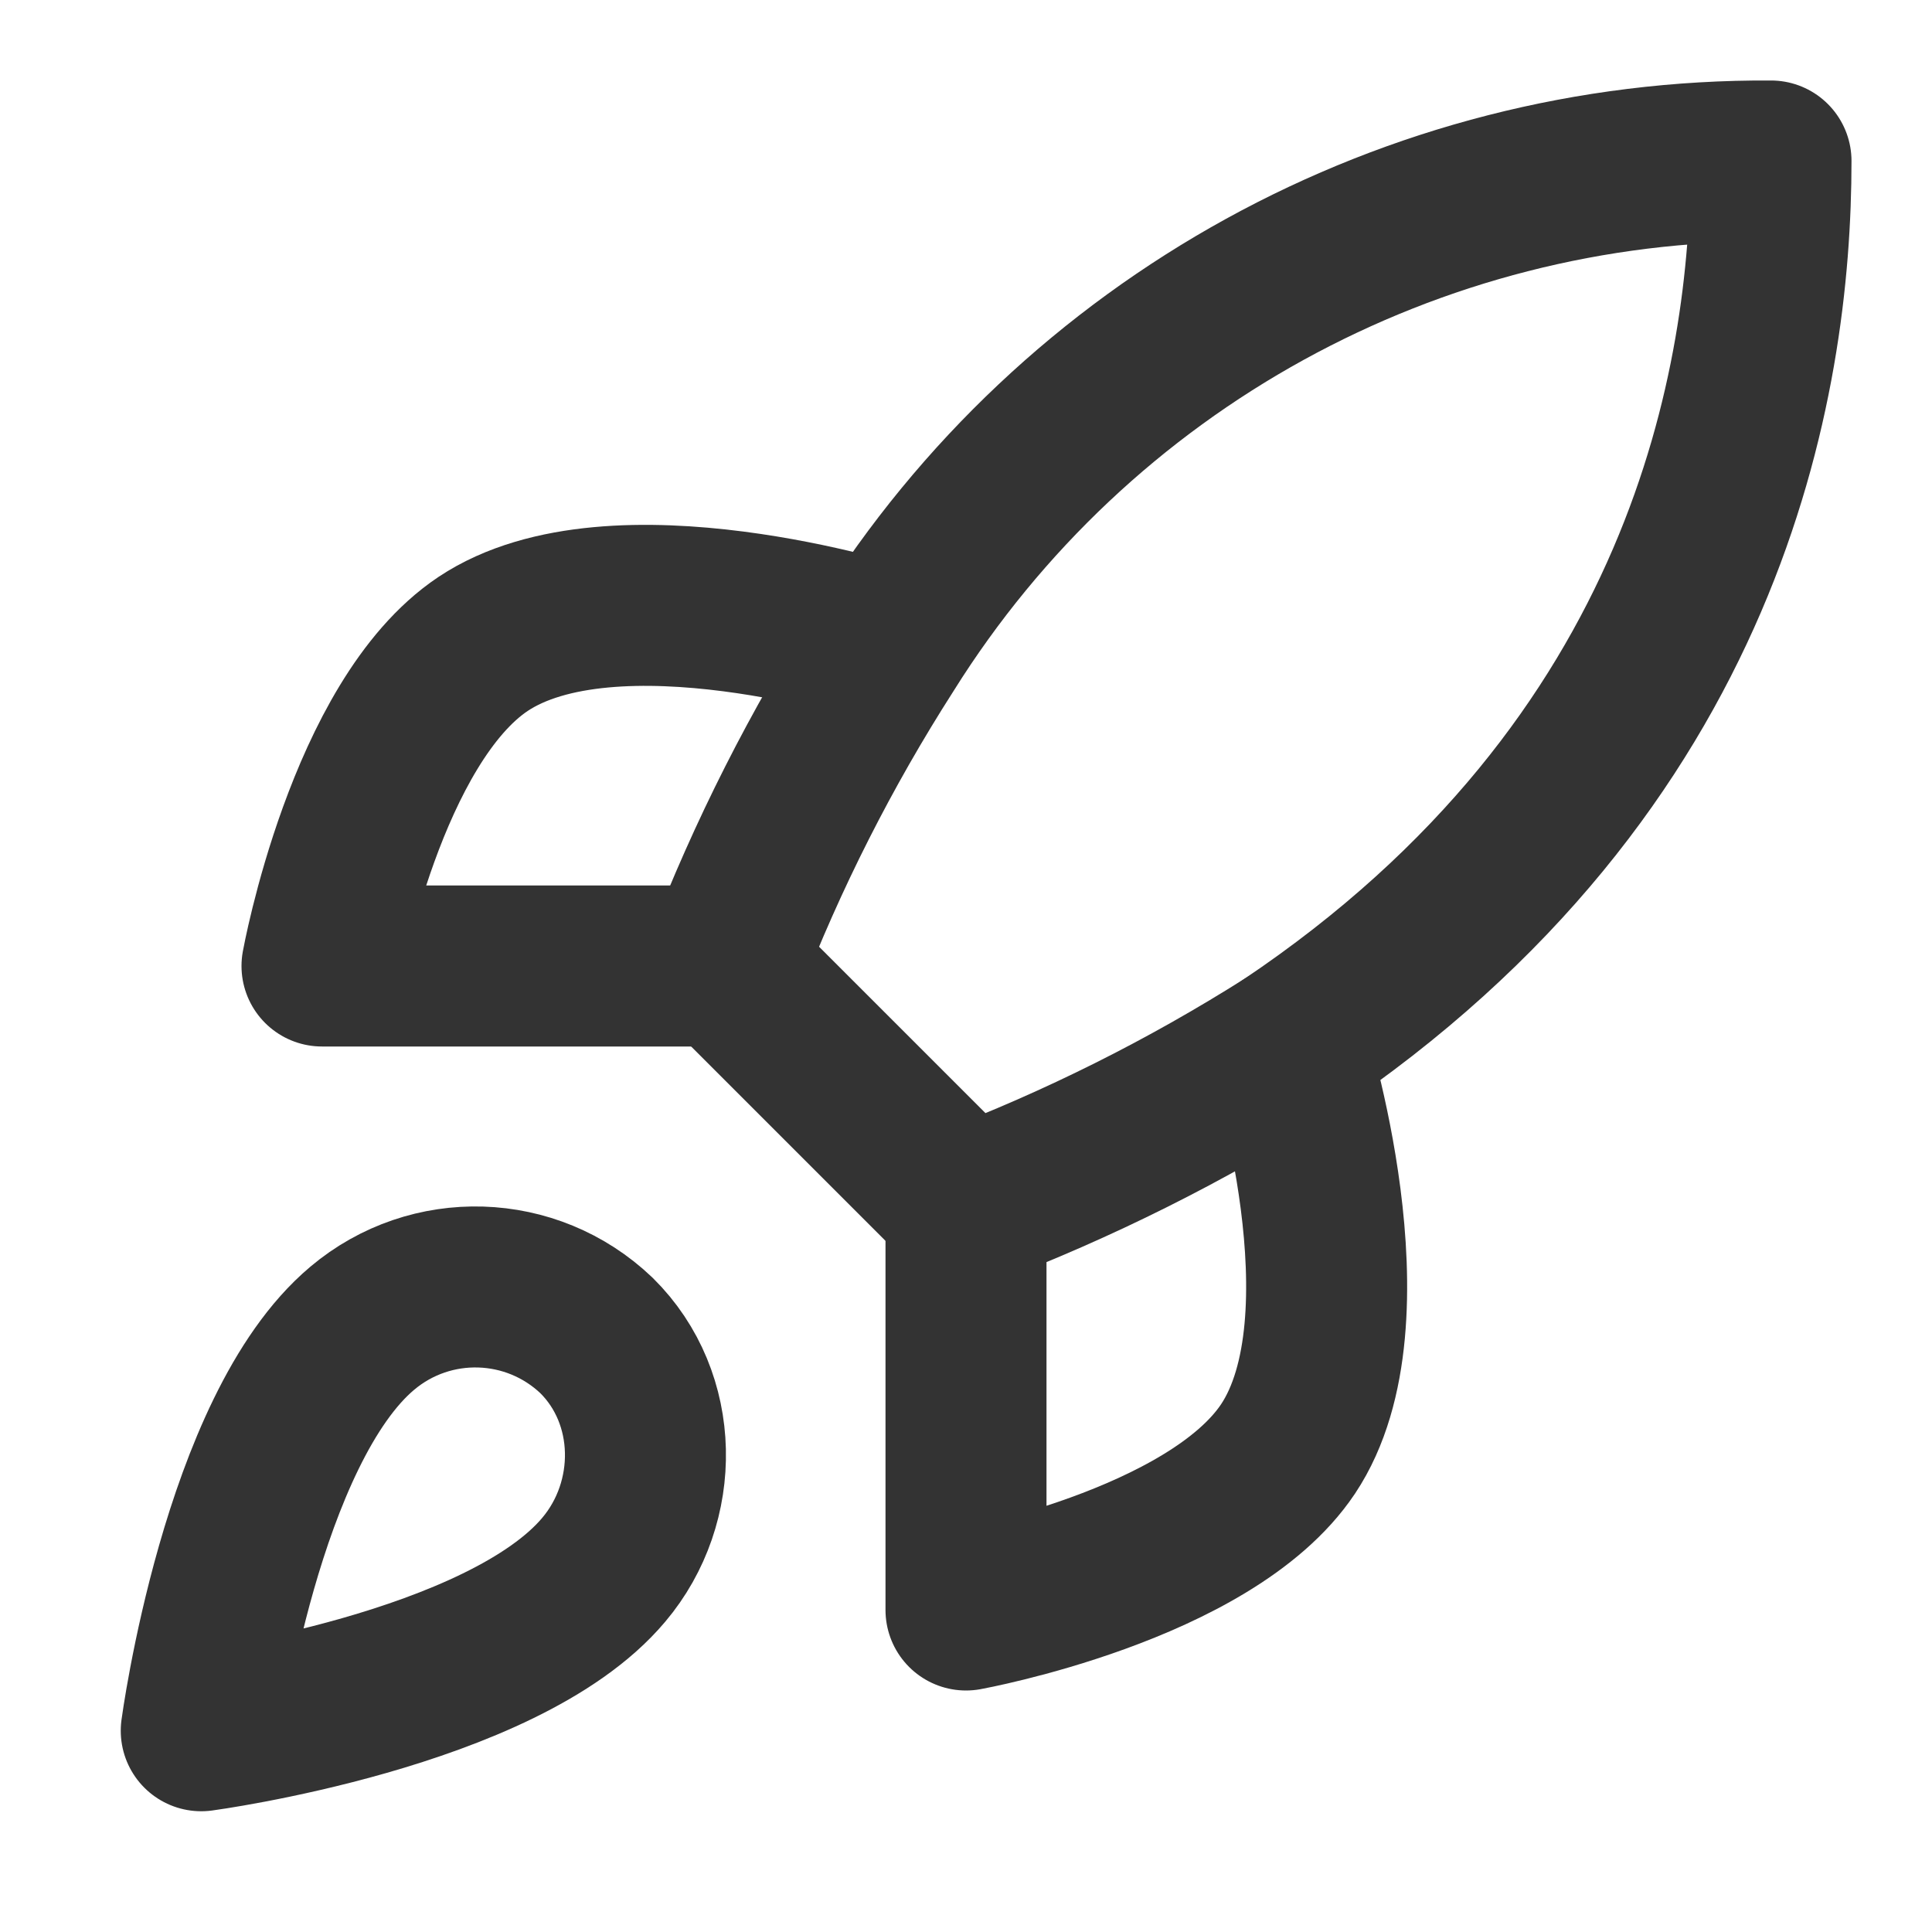
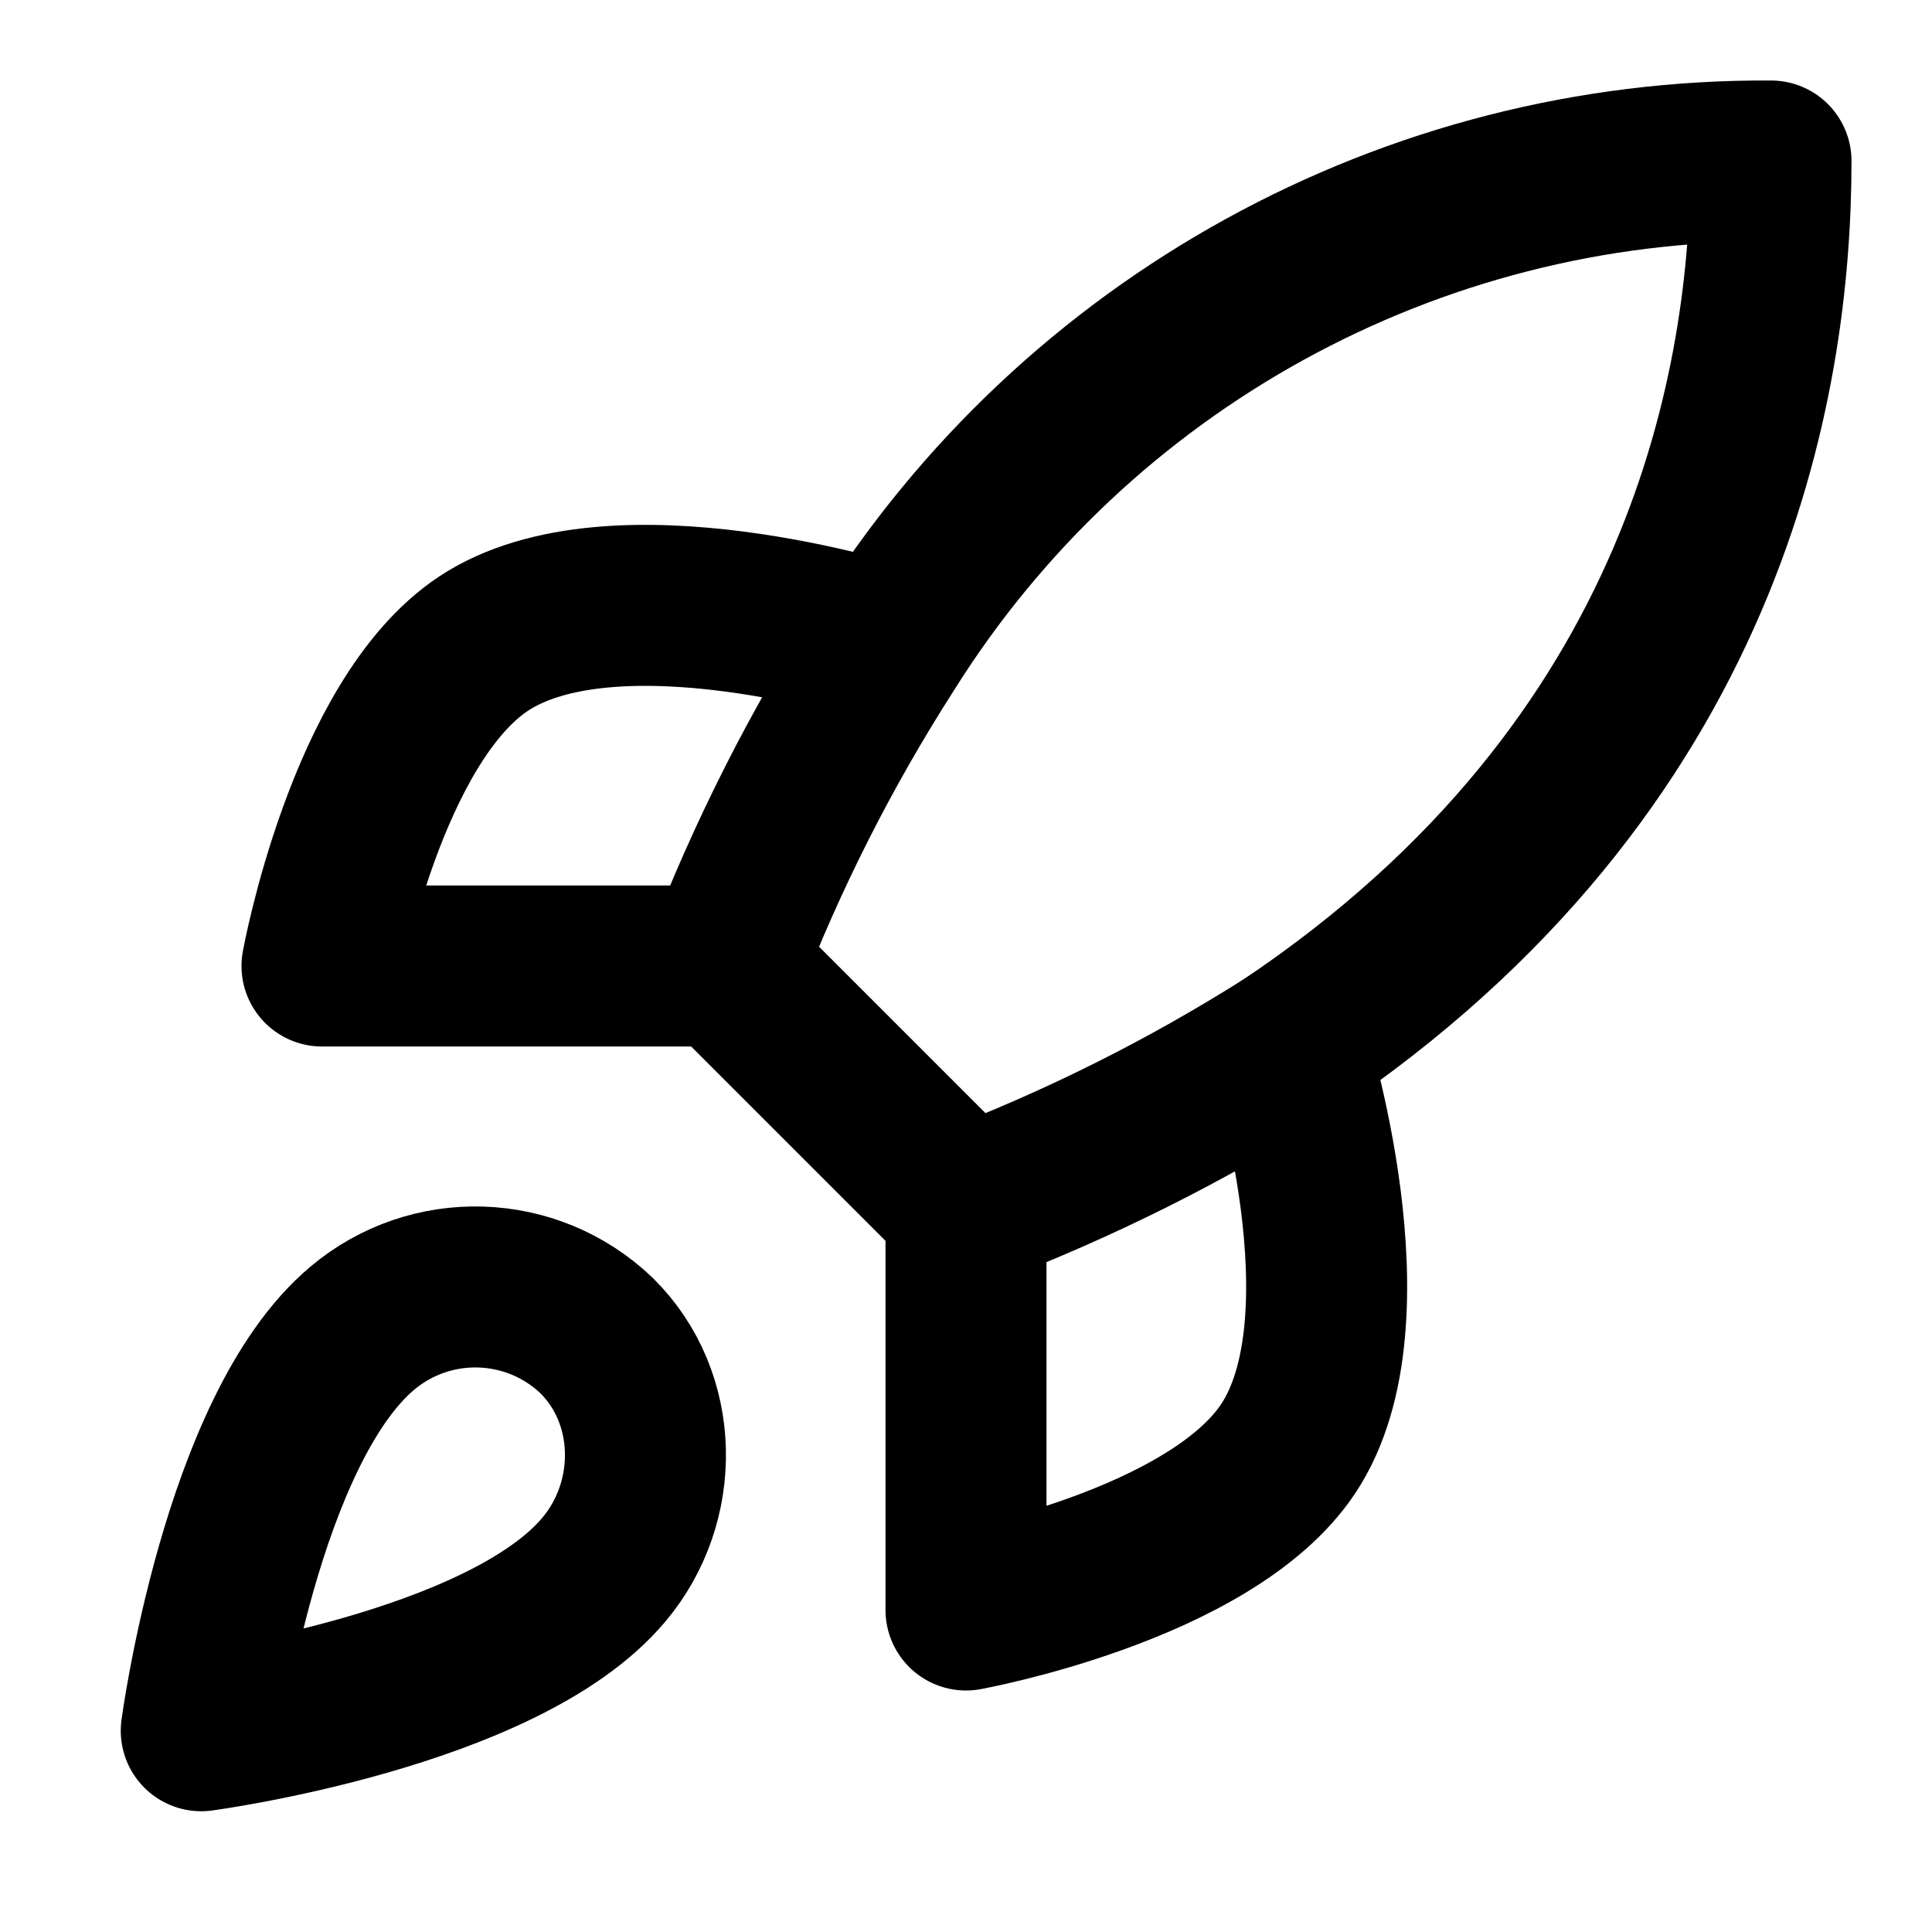
- <svg xmlns="http://www.w3.org/2000/svg" width="17" height="17" viewBox="0 0 24 24" fill="none" stroke="#333" stroke-width="2" stroke-linecap="round" stroke-linejoin="round">
+ <svg xmlns="http://www.w3.org/2000/svg" width="17" height="17" viewBox="0 0 24 24" fill="none" stroke="currentColor" stroke-width="2" stroke-linecap="round" stroke-linejoin="round">
  <path d="M4.5 16.5c-1.5 1.26-2 5-2 5s3.74-.5 5-2c.71-.84.7-2.13-.09-2.91a2.18 2.18 0 0 0-2.91-.09z" />
  <path d="m12 15-3-3a22 22 0 0 1 2-3.95A12.88 12.88 0 0 1 22 2c0 2.72-.78 7.5-6 11a22.35 22.35 0 0 1-4 2z" />
  <path d="M9 12H4s.55-3.03 2-4c1.62-1.08 5 0 5 0" />
  <path d="M12 15v5s3.03-.55 4-2c1.08-1.62 0-5 0-5" />
</svg>
